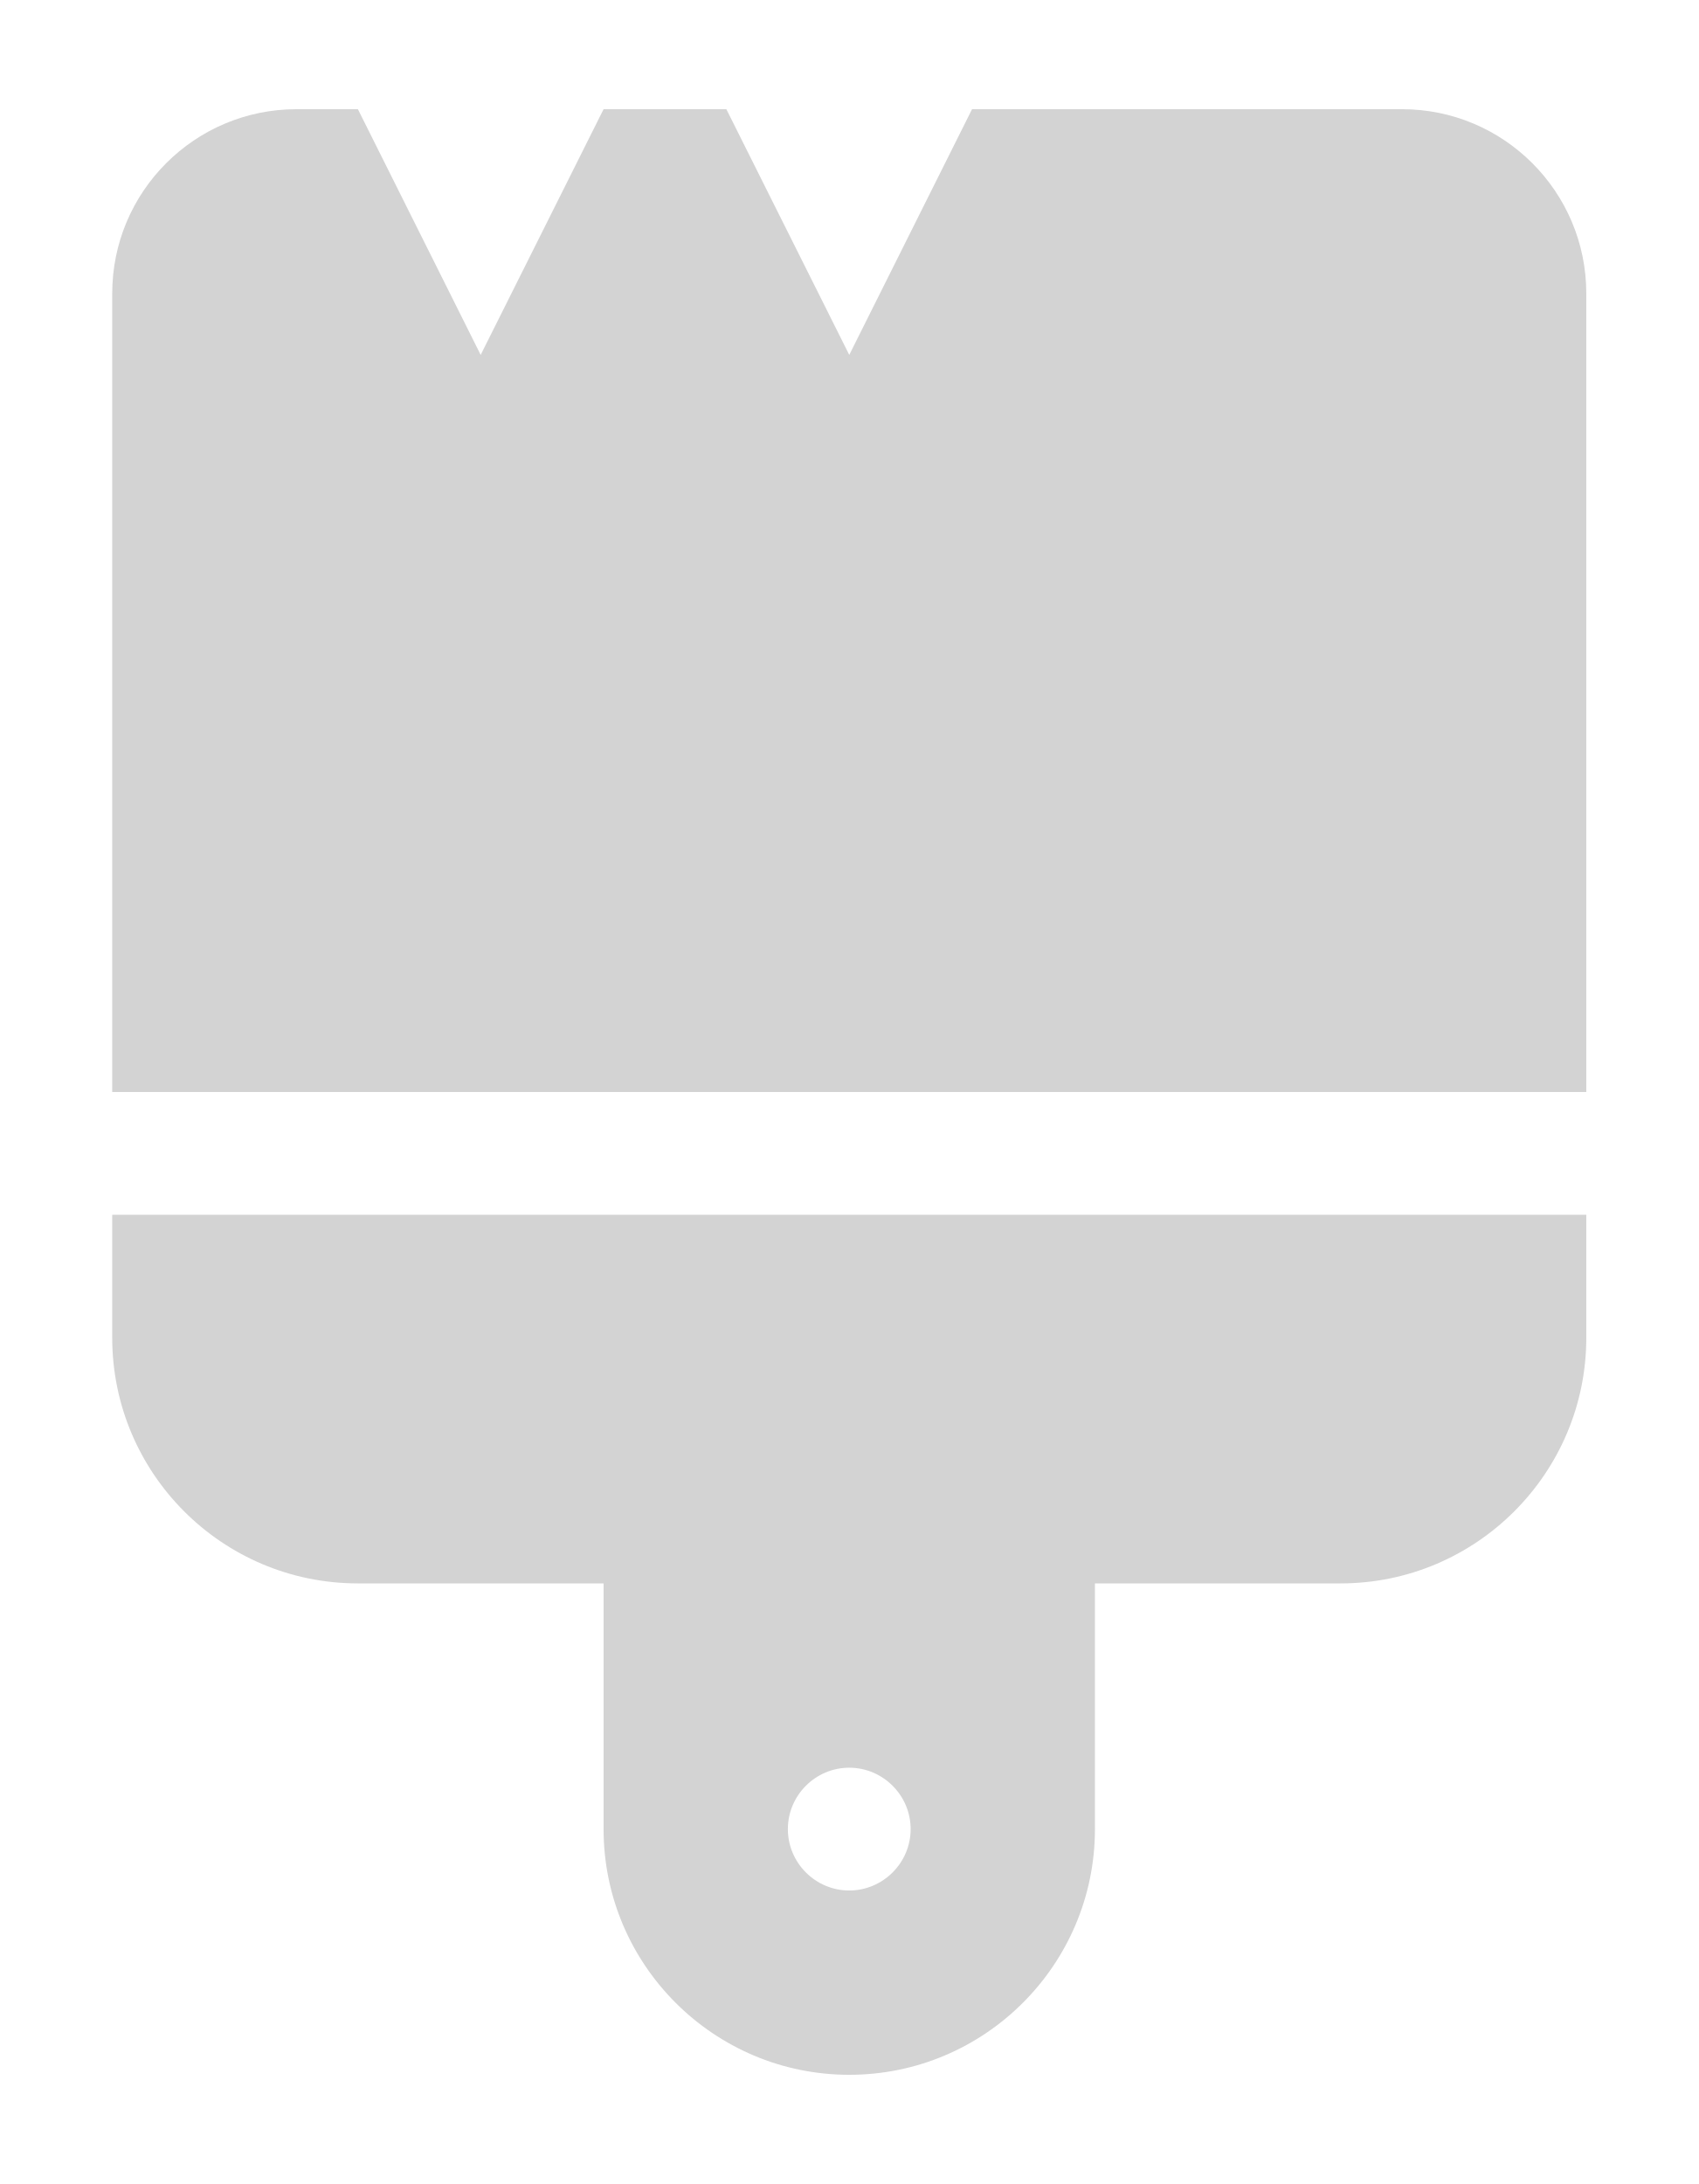
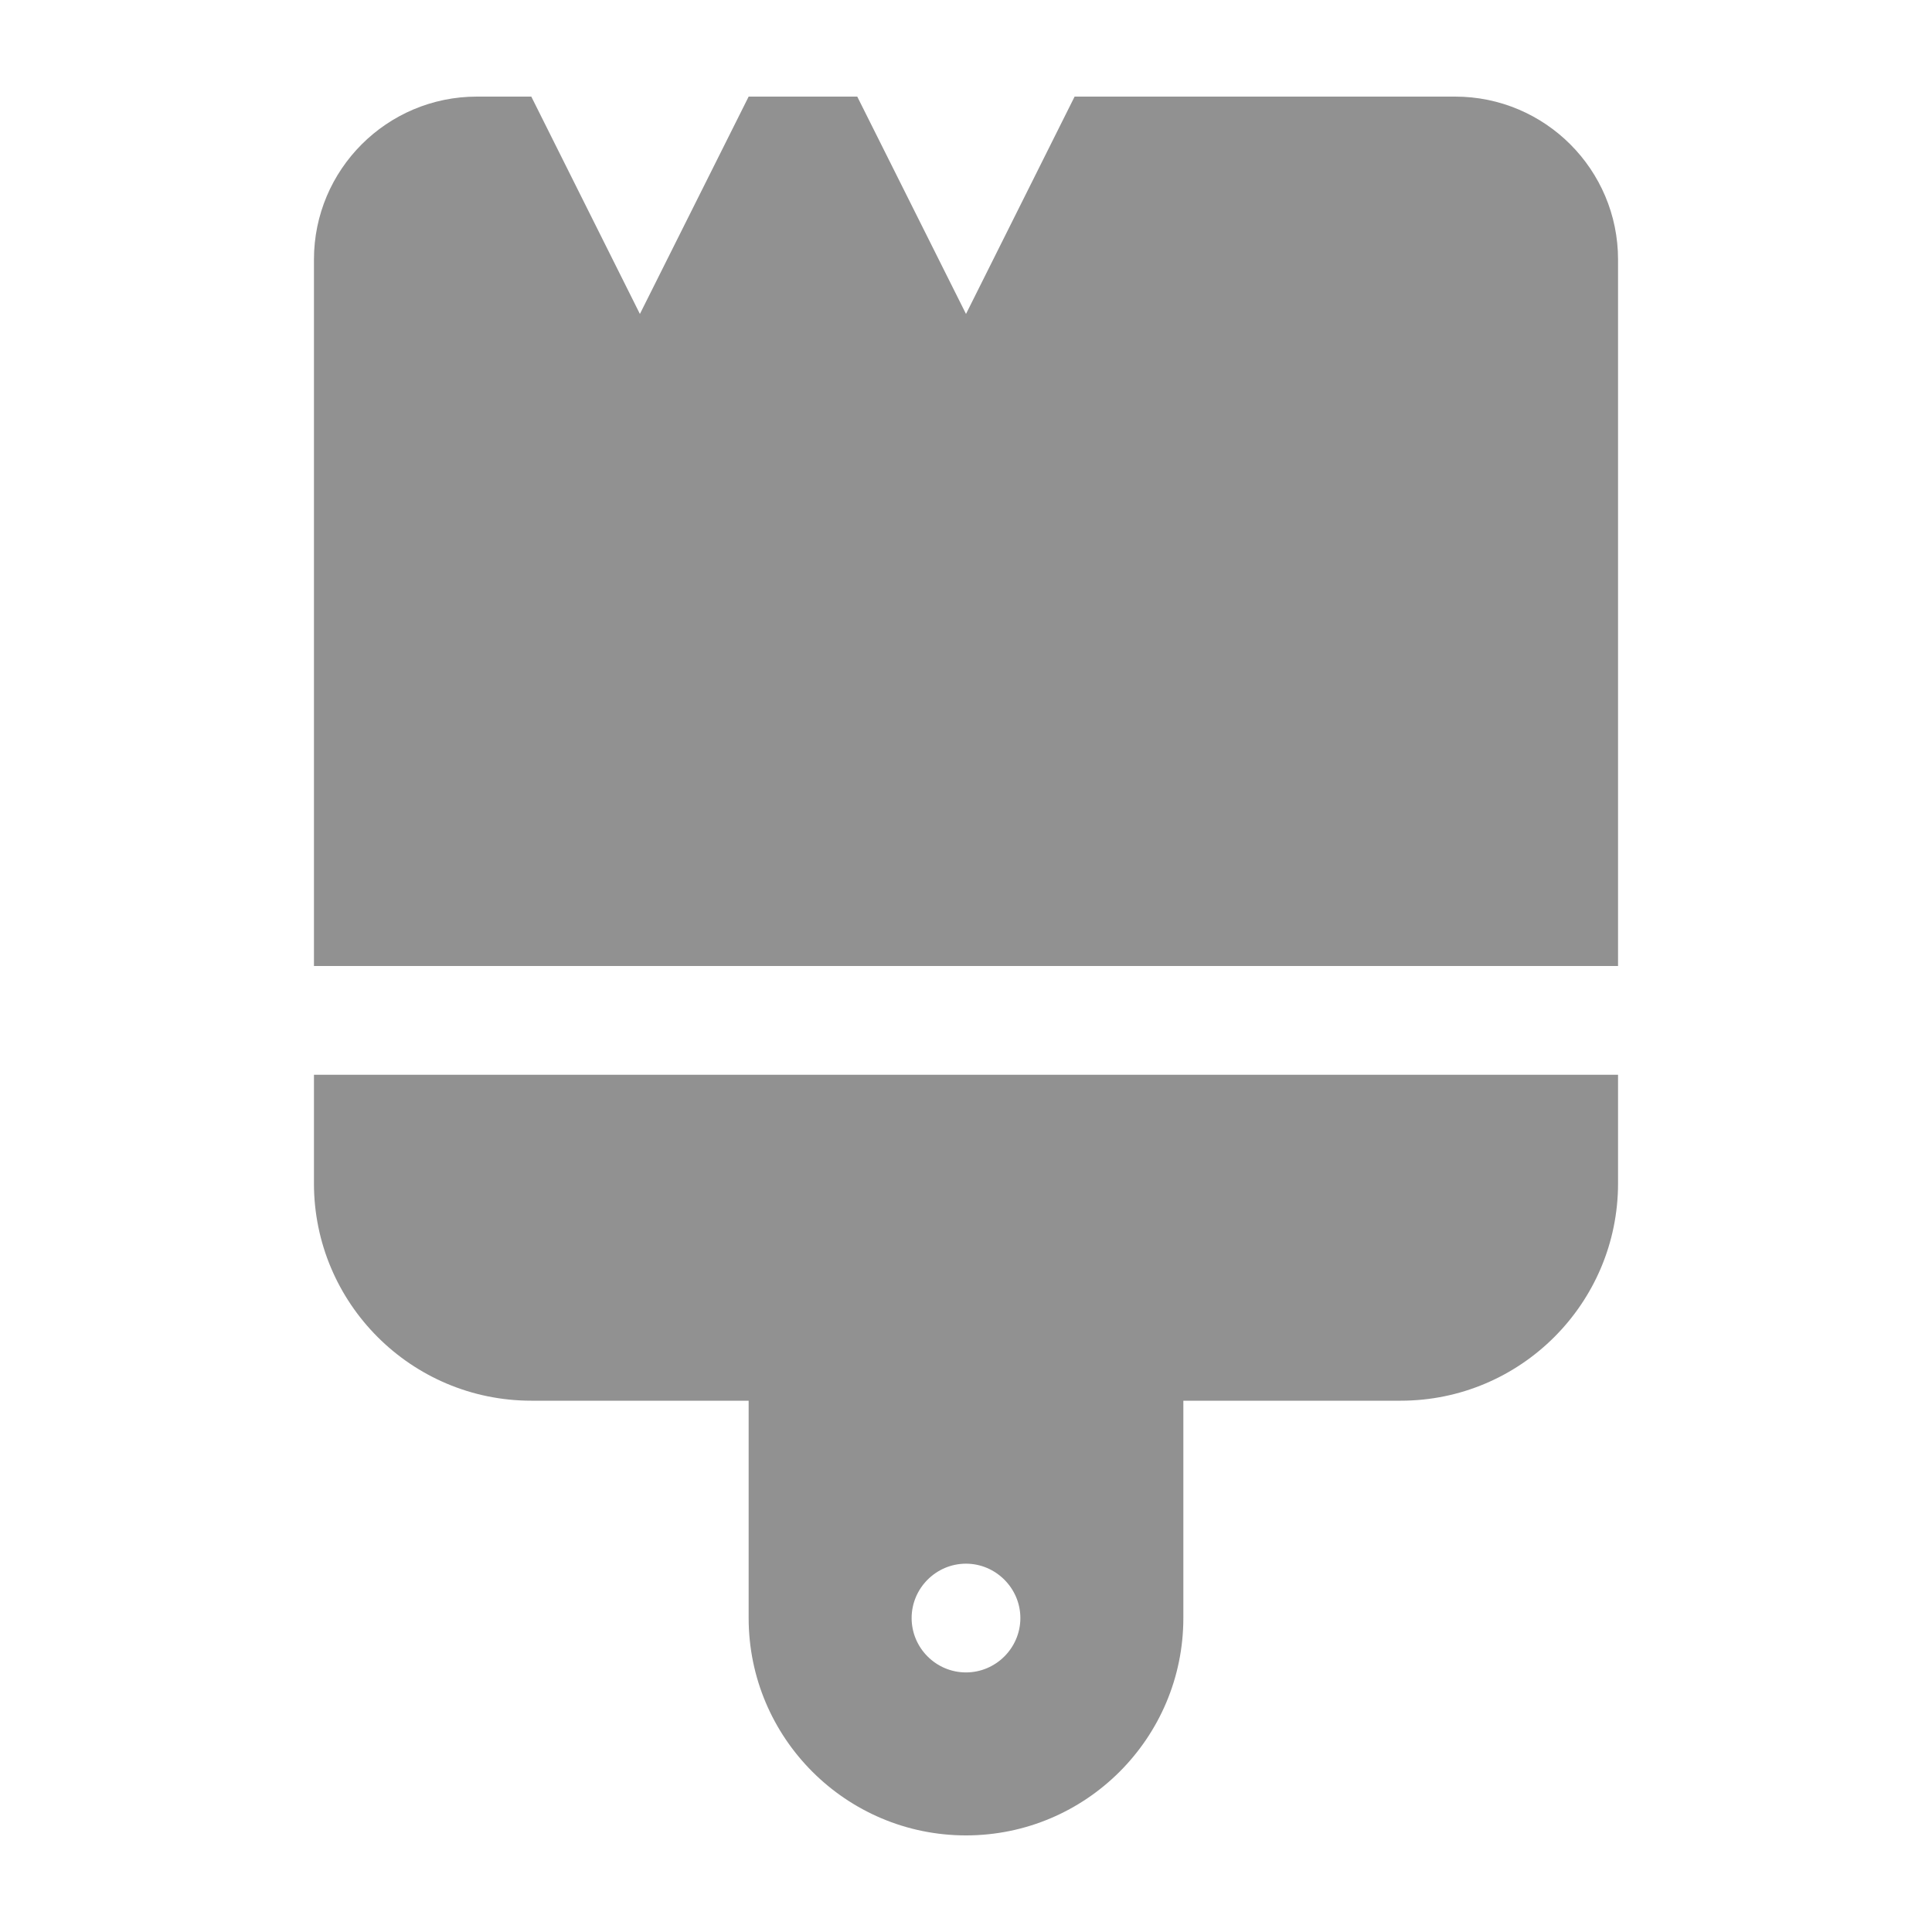
- <svg xmlns="http://www.w3.org/2000/svg" width="14" height="18" viewBox="0 0 14 18" fill="none">
-   <path d="M8.012 0.9H11.556C12.395 0.9 13.075 1.58 13.075 2.419V9H0.925V2.419C0.925 1.58 1.605 0.9 2.444 0.9H2.95L3.962 2.925L4.975 0.9H5.987L7 2.925L8.012 0.9ZM13.075 10.012V11.025C13.075 12.142 12.167 13.05 11.05 13.05H9.025V15.075C9.025 16.192 8.117 17.1 7 17.1C5.883 17.1 4.975 16.192 4.975 15.075V13.05H2.95C1.831 13.05 0.925 12.142 0.925 11.025V10.012H13.075ZM7 15.581C7.278 15.581 7.506 15.353 7.506 15.075C7.506 14.797 7.278 14.569 7 14.569C6.721 14.569 6.494 14.797 6.494 15.075C6.494 15.353 6.721 15.581 7 15.581Z" fill="#919191" fill-opacity="0.4" />
+ <svg xmlns="http://www.w3.org/2000/svg" width="14" height="14" viewBox="0 0 14 14" fill="none">
+   <path d="M7.787 0.7H10.544C11.196 0.7 11.725 1.229 11.725 1.881V7H2.275V1.881C2.275 1.229 2.804 0.7 3.456 0.7H3.85L4.637 2.275L5.425 0.7H6.212L7 2.275L7.787 0.7ZM11.725 7.788V8.575C11.725 9.444 11.019 10.15 10.15 10.15H8.575V11.725C8.575 12.594 7.869 13.3 7 13.3C6.131 13.3 5.425 12.594 5.425 11.725V10.15H3.85C2.98 10.15 2.275 9.444 2.275 8.575V7.788H11.725ZM7 12.119C7.216 12.119 7.394 11.942 7.394 11.725C7.394 11.509 7.216 11.331 7 11.331C6.783 11.331 6.606 11.509 6.606 11.725C6.606 11.942 6.783 12.119 7 12.119Z" fill="#919191" />
</svg>
